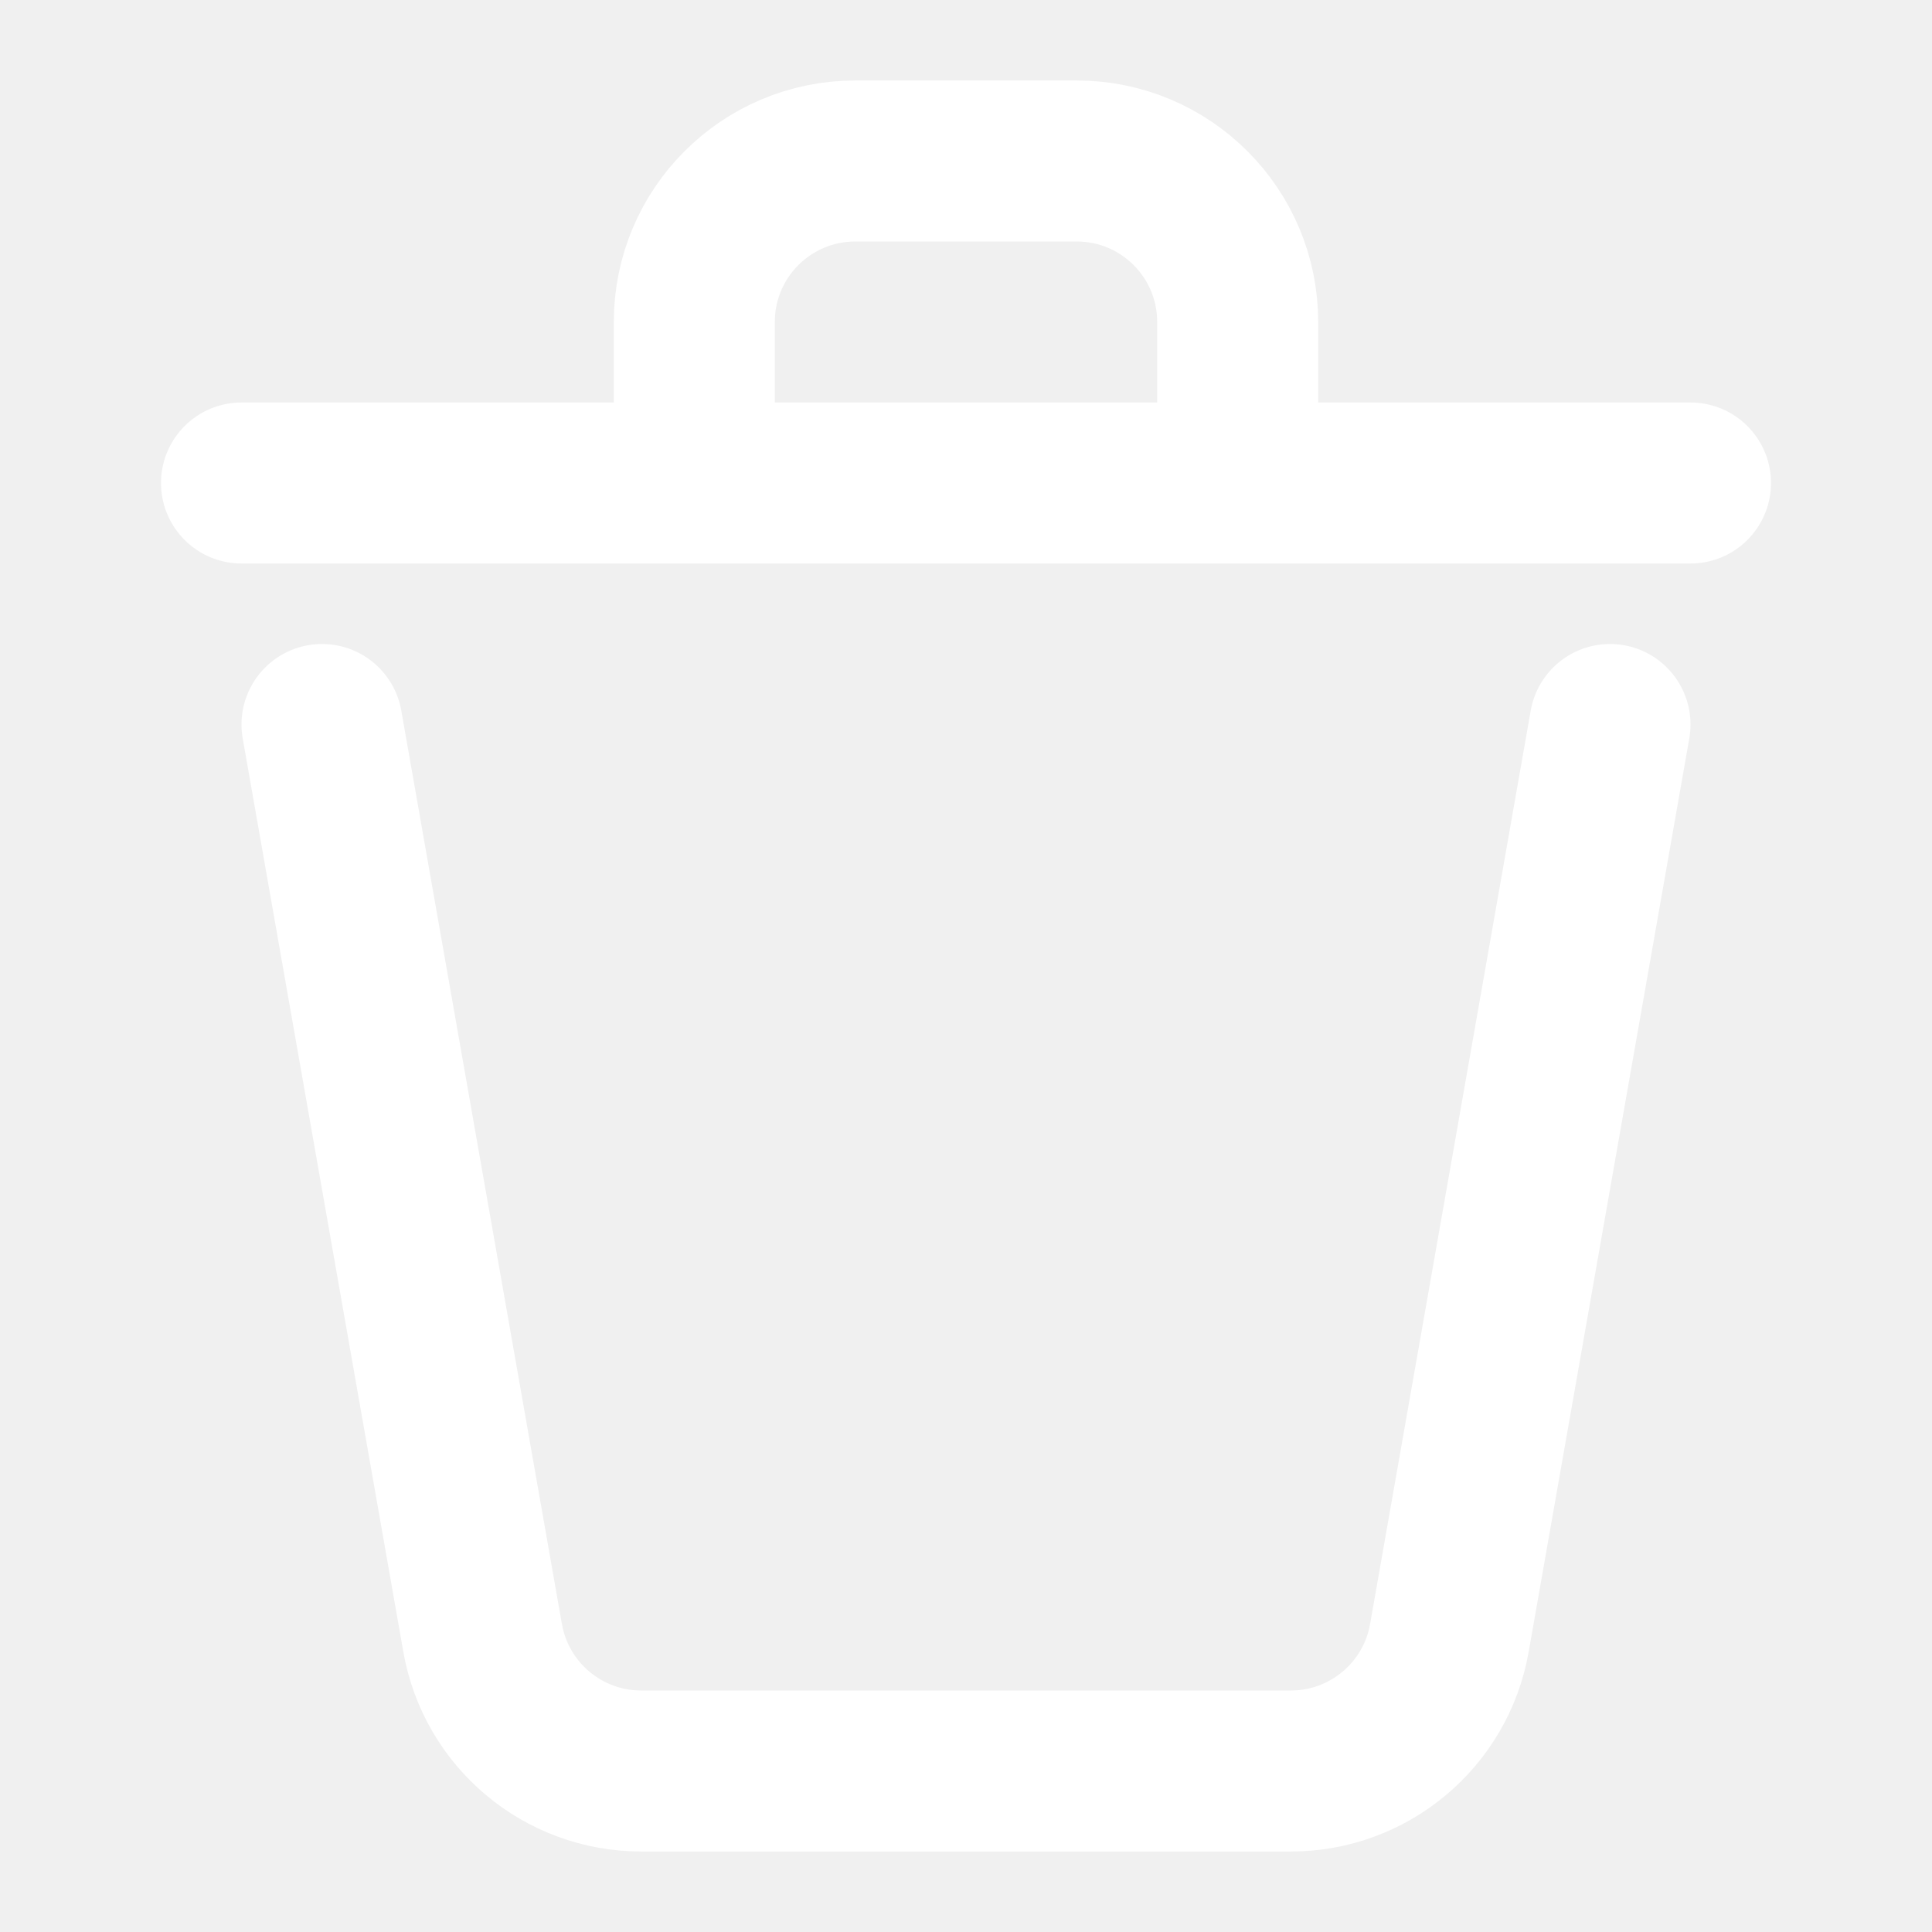
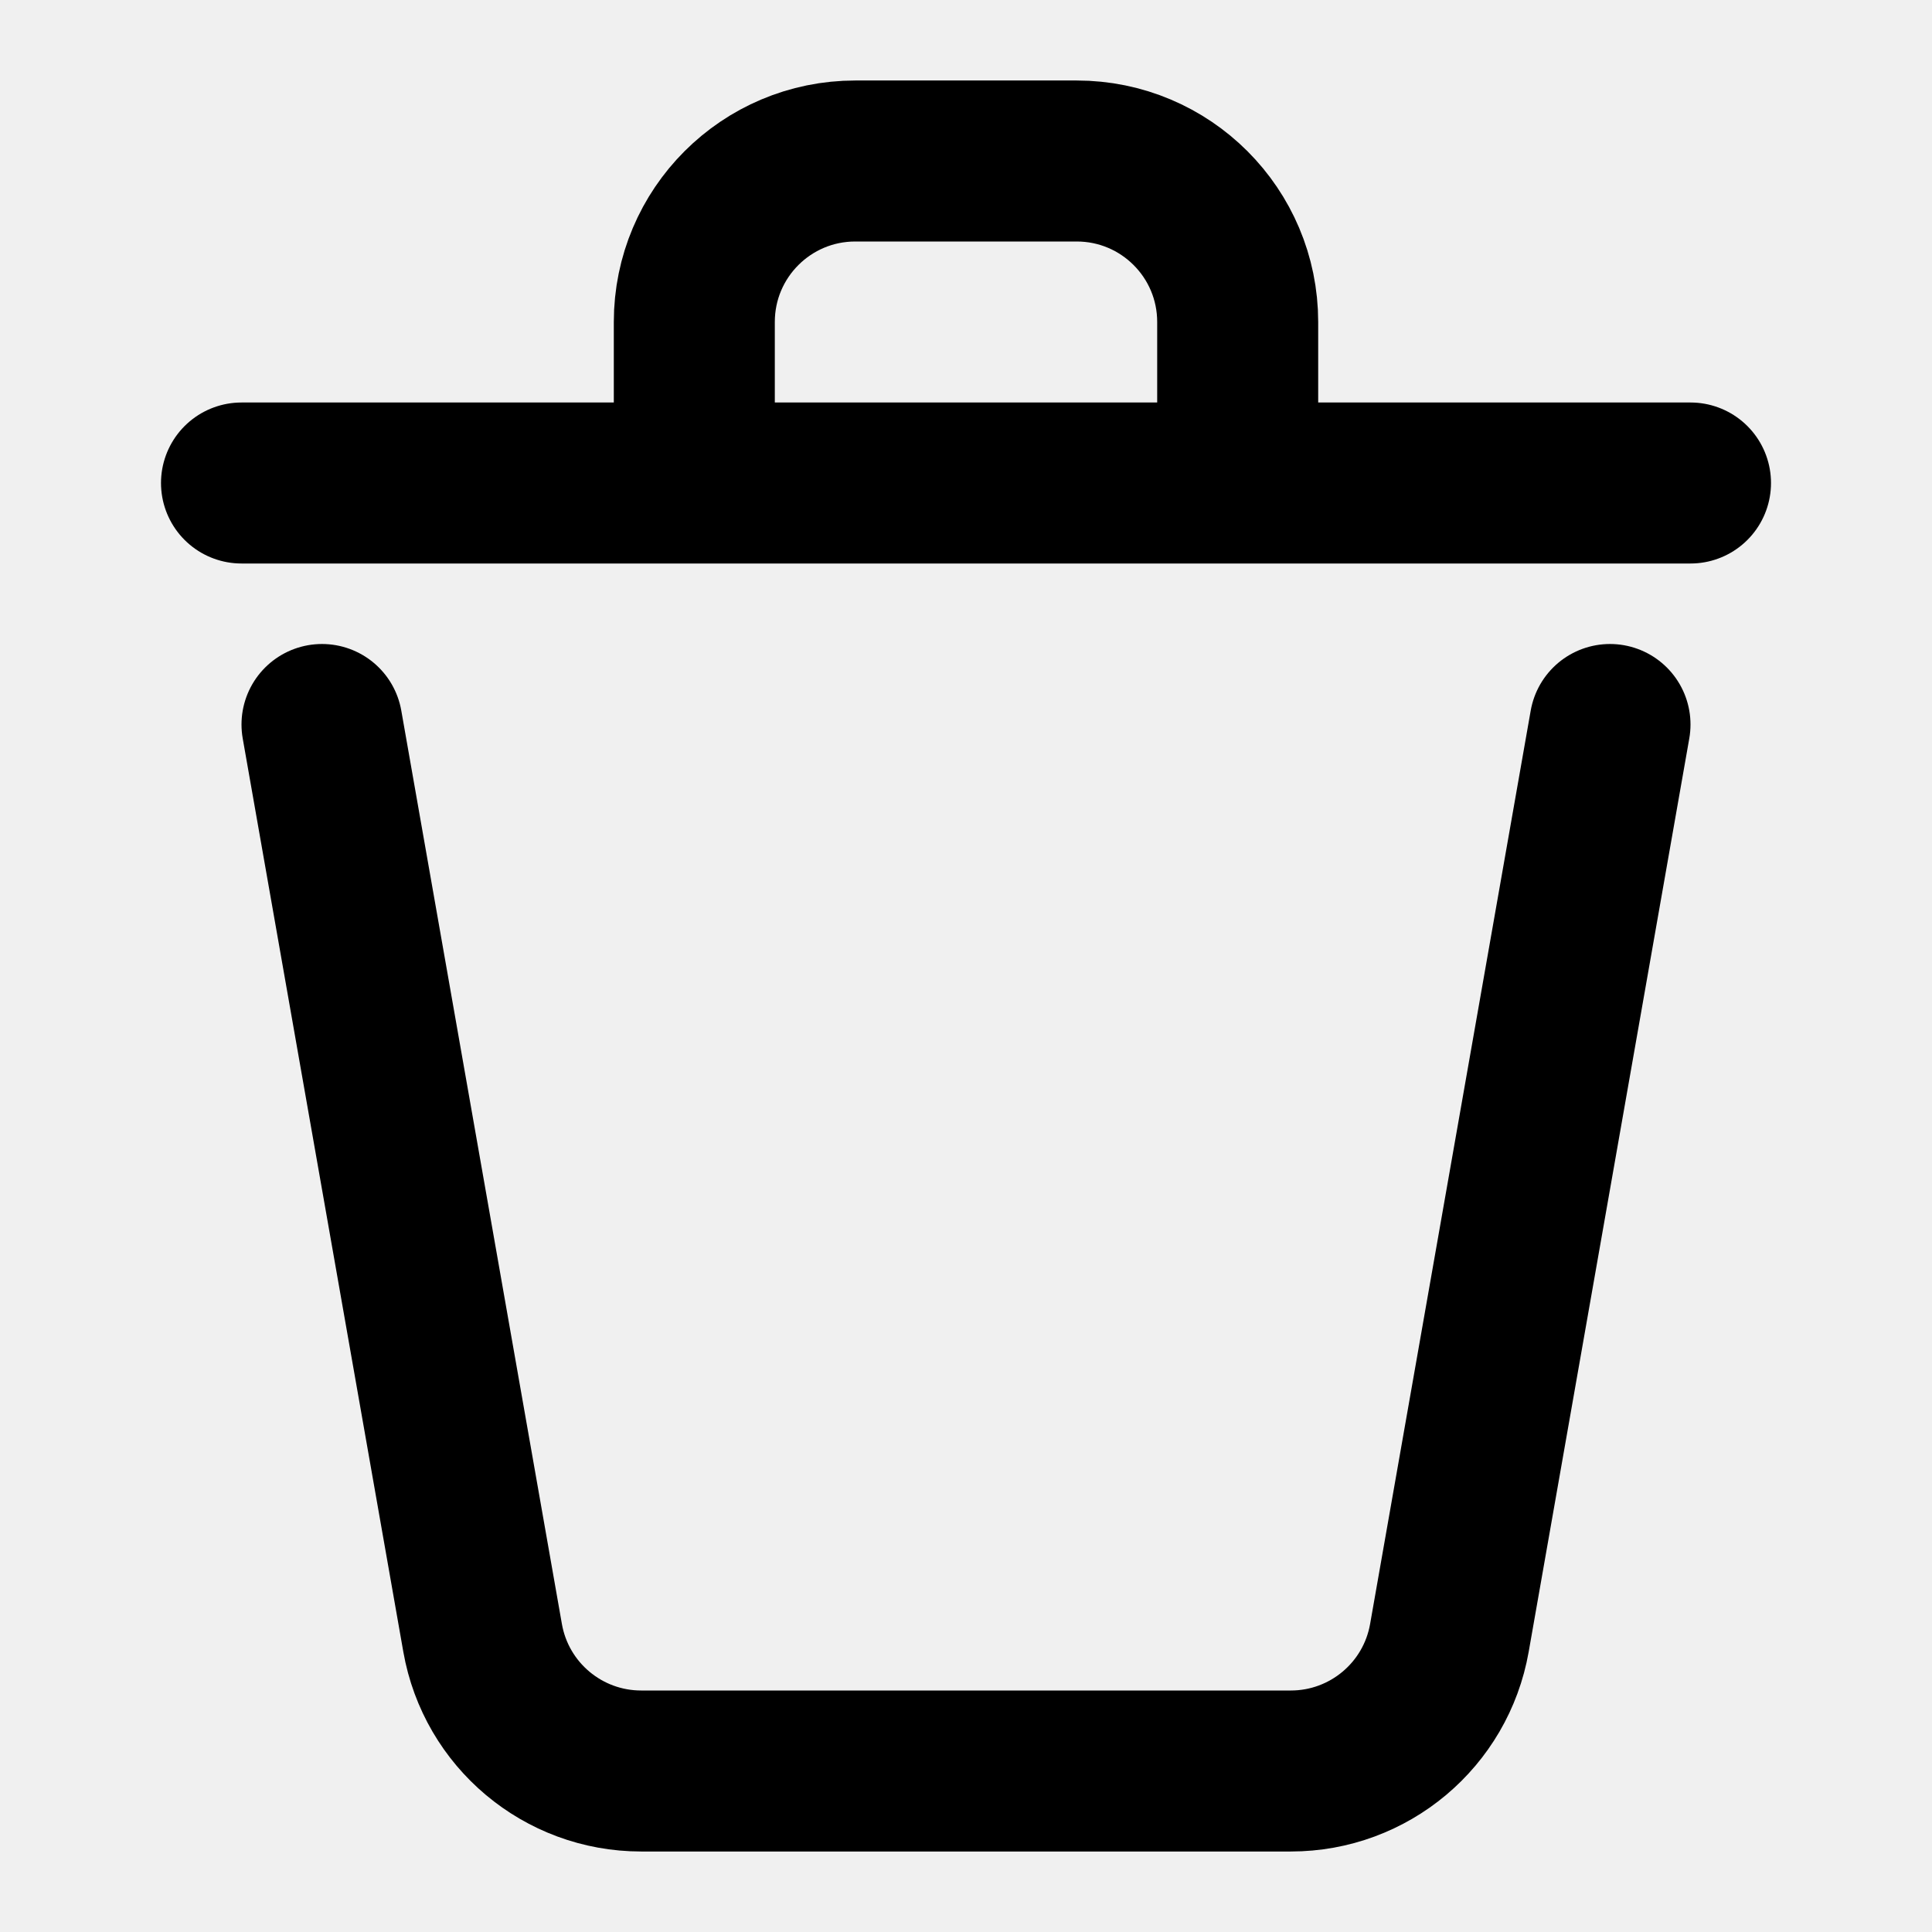
- <svg xmlns="http://www.w3.org/2000/svg" width="24px" height="24px" viewBox="0 0 24 24" fill="none" color="#ffffff">
-   <path d="M20 9L18.005 20.346C17.837 21.303 17.006 22 16.035 22H7.965C6.994 22 6.163 21.303 5.995 20.346L4 9" stroke="#ffffff" stroke-width="2" stroke-linecap="round" stroke-linejoin="round" />
-   <path d="M21 6L15.375 6M3 6L8.625 6M8.625 6V4C8.625 2.895 9.52 2 10.625 2H13.375C14.48 2 15.375 2.895 15.375 4V6M8.625 6L15.375 6" stroke="#ffffff" stroke-width="2" stroke-linecap="round" stroke-linejoin="round" />
+ <svg xmlns="http://www.w3.org/2000/svg" width="24px" height="24px" viewBox="0 0 24 24" fill="none" color="currentColor">
+   <path d="M20 9L18.005 20.346C17.837 21.303 17.006 22 16.035 22H7.965C6.994 22 6.163 21.303 5.995 20.346L4 9" stroke="currentColor" stroke-width="2" stroke-linecap="round" stroke-linejoin="round" />
+   <path d="M21 6L15.375 6M3 6L8.625 6M8.625 6V4C8.625 2.895 9.52 2 10.625 2H13.375C14.48 2 15.375 2.895 15.375 4V6M8.625 6L15.375 6" stroke="currentColor" stroke-width="2" stroke-linecap="round" stroke-linejoin="round" />
</svg>
